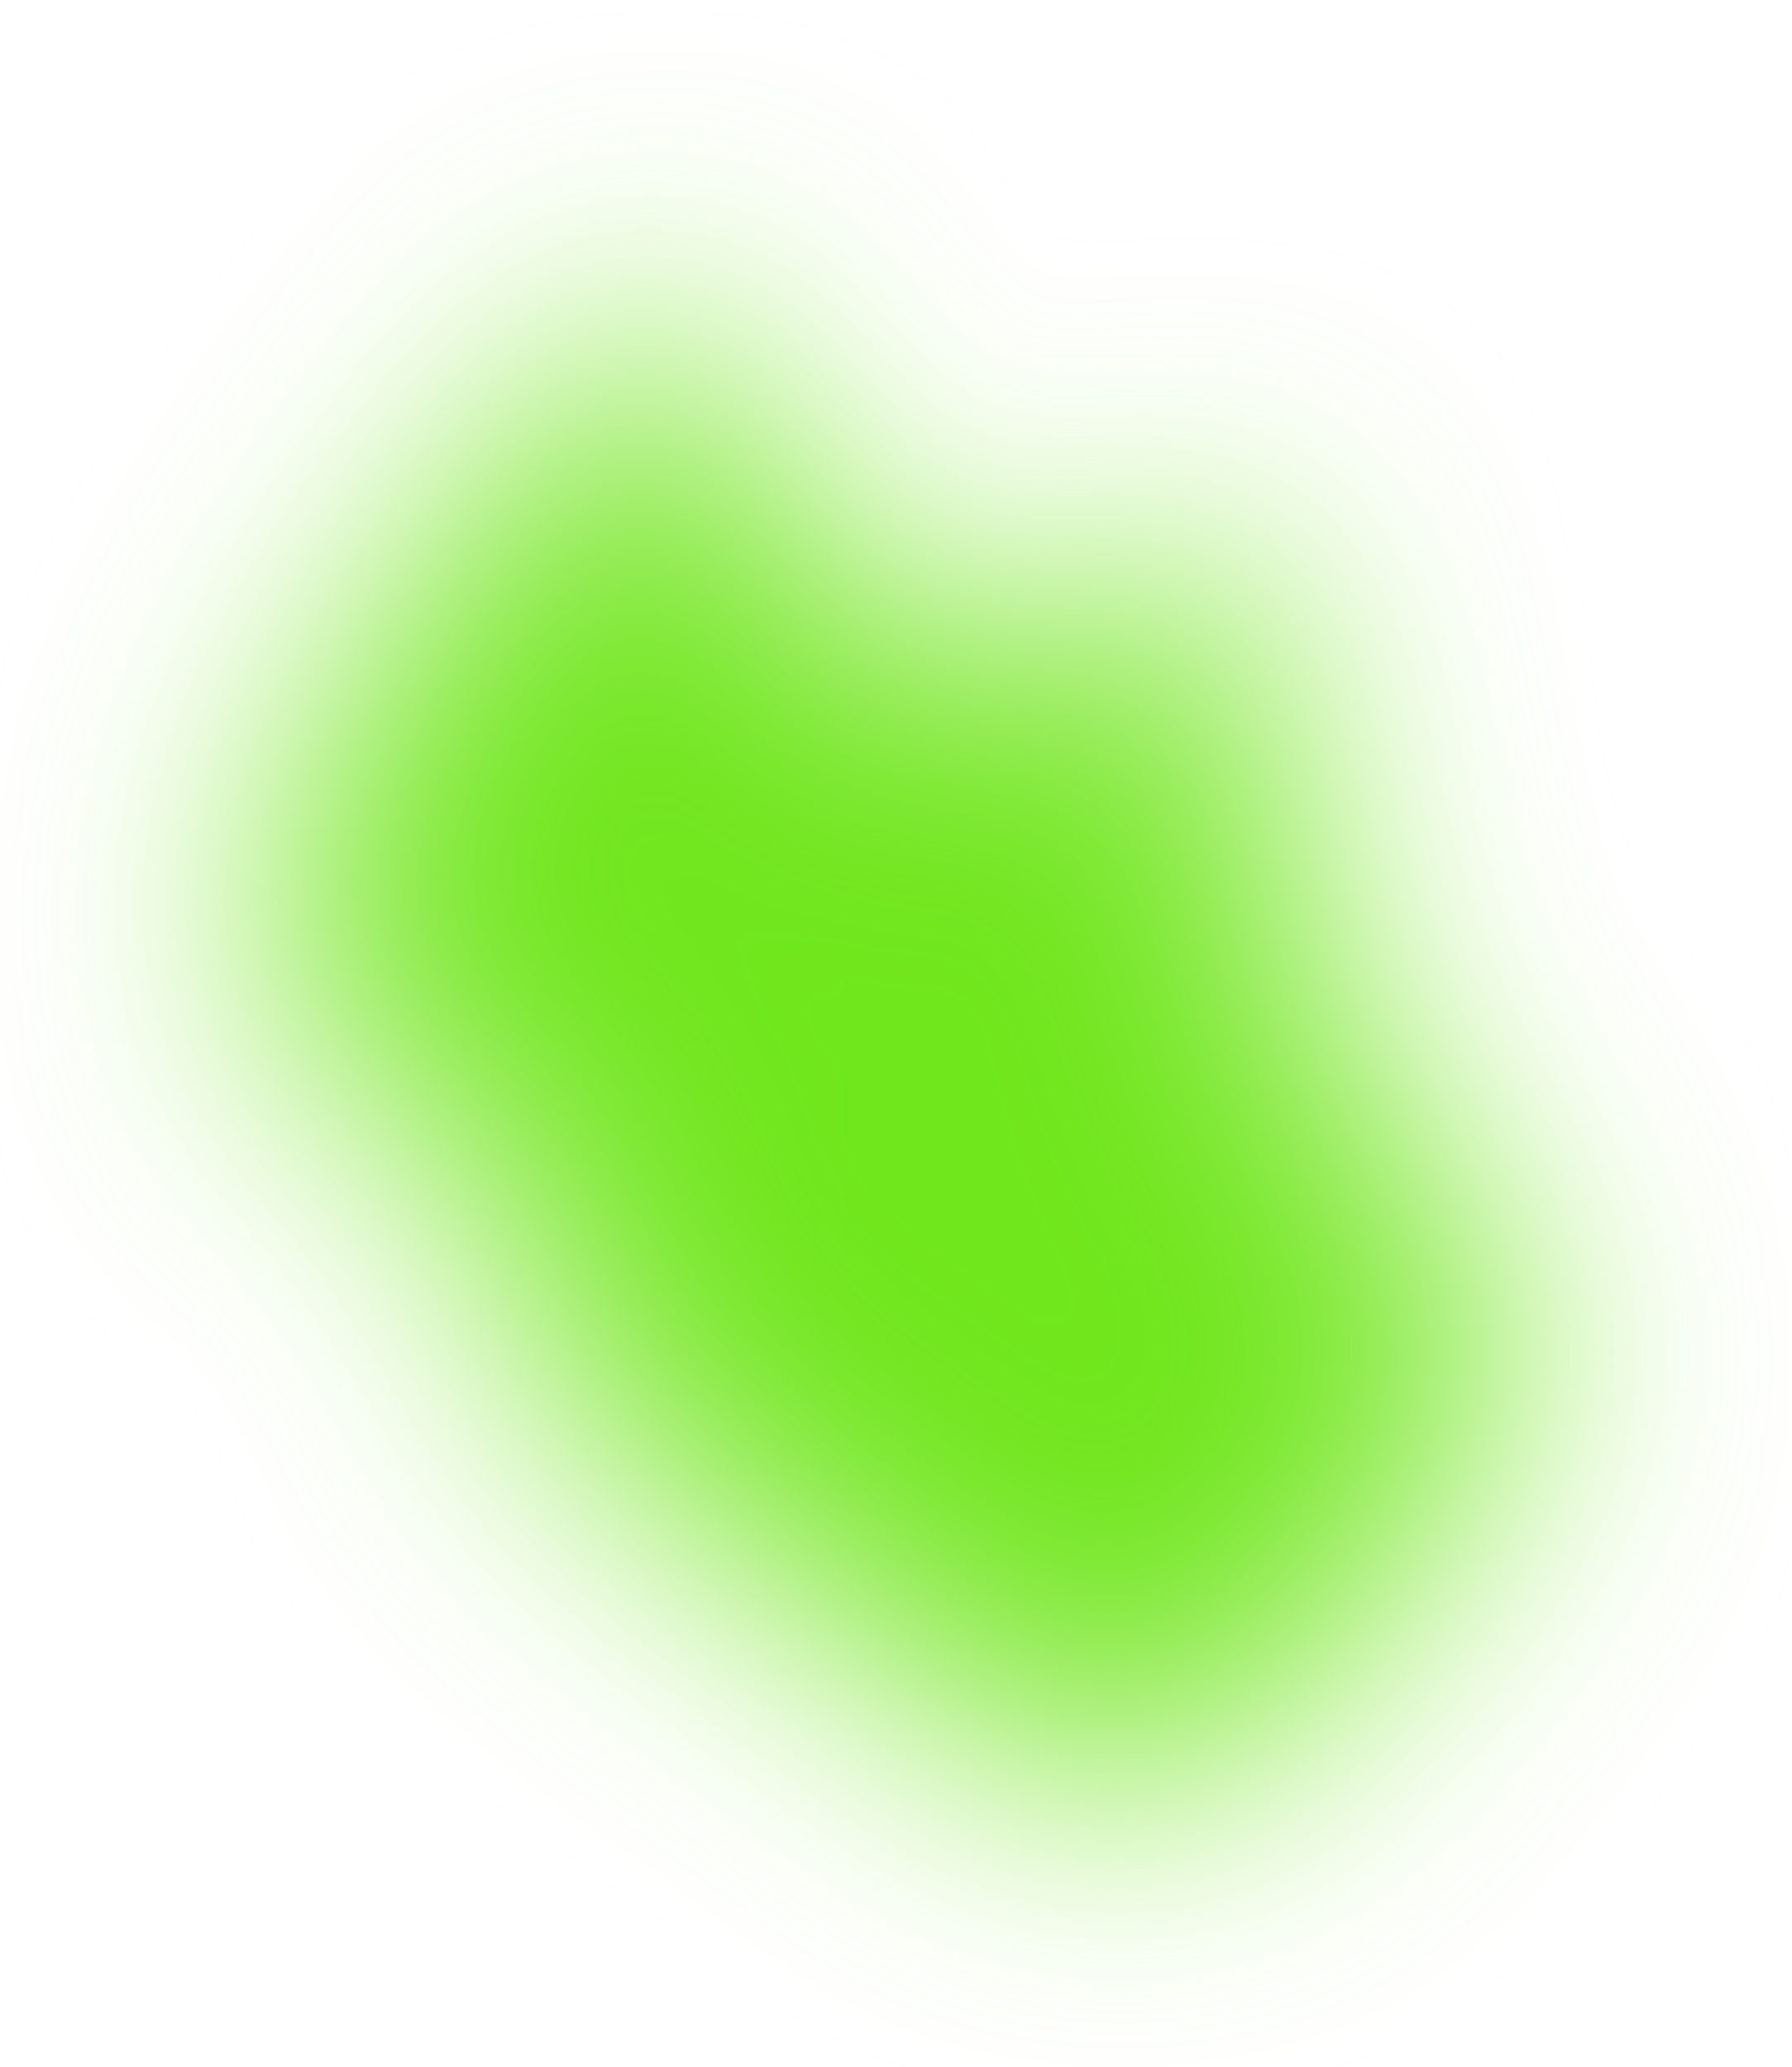
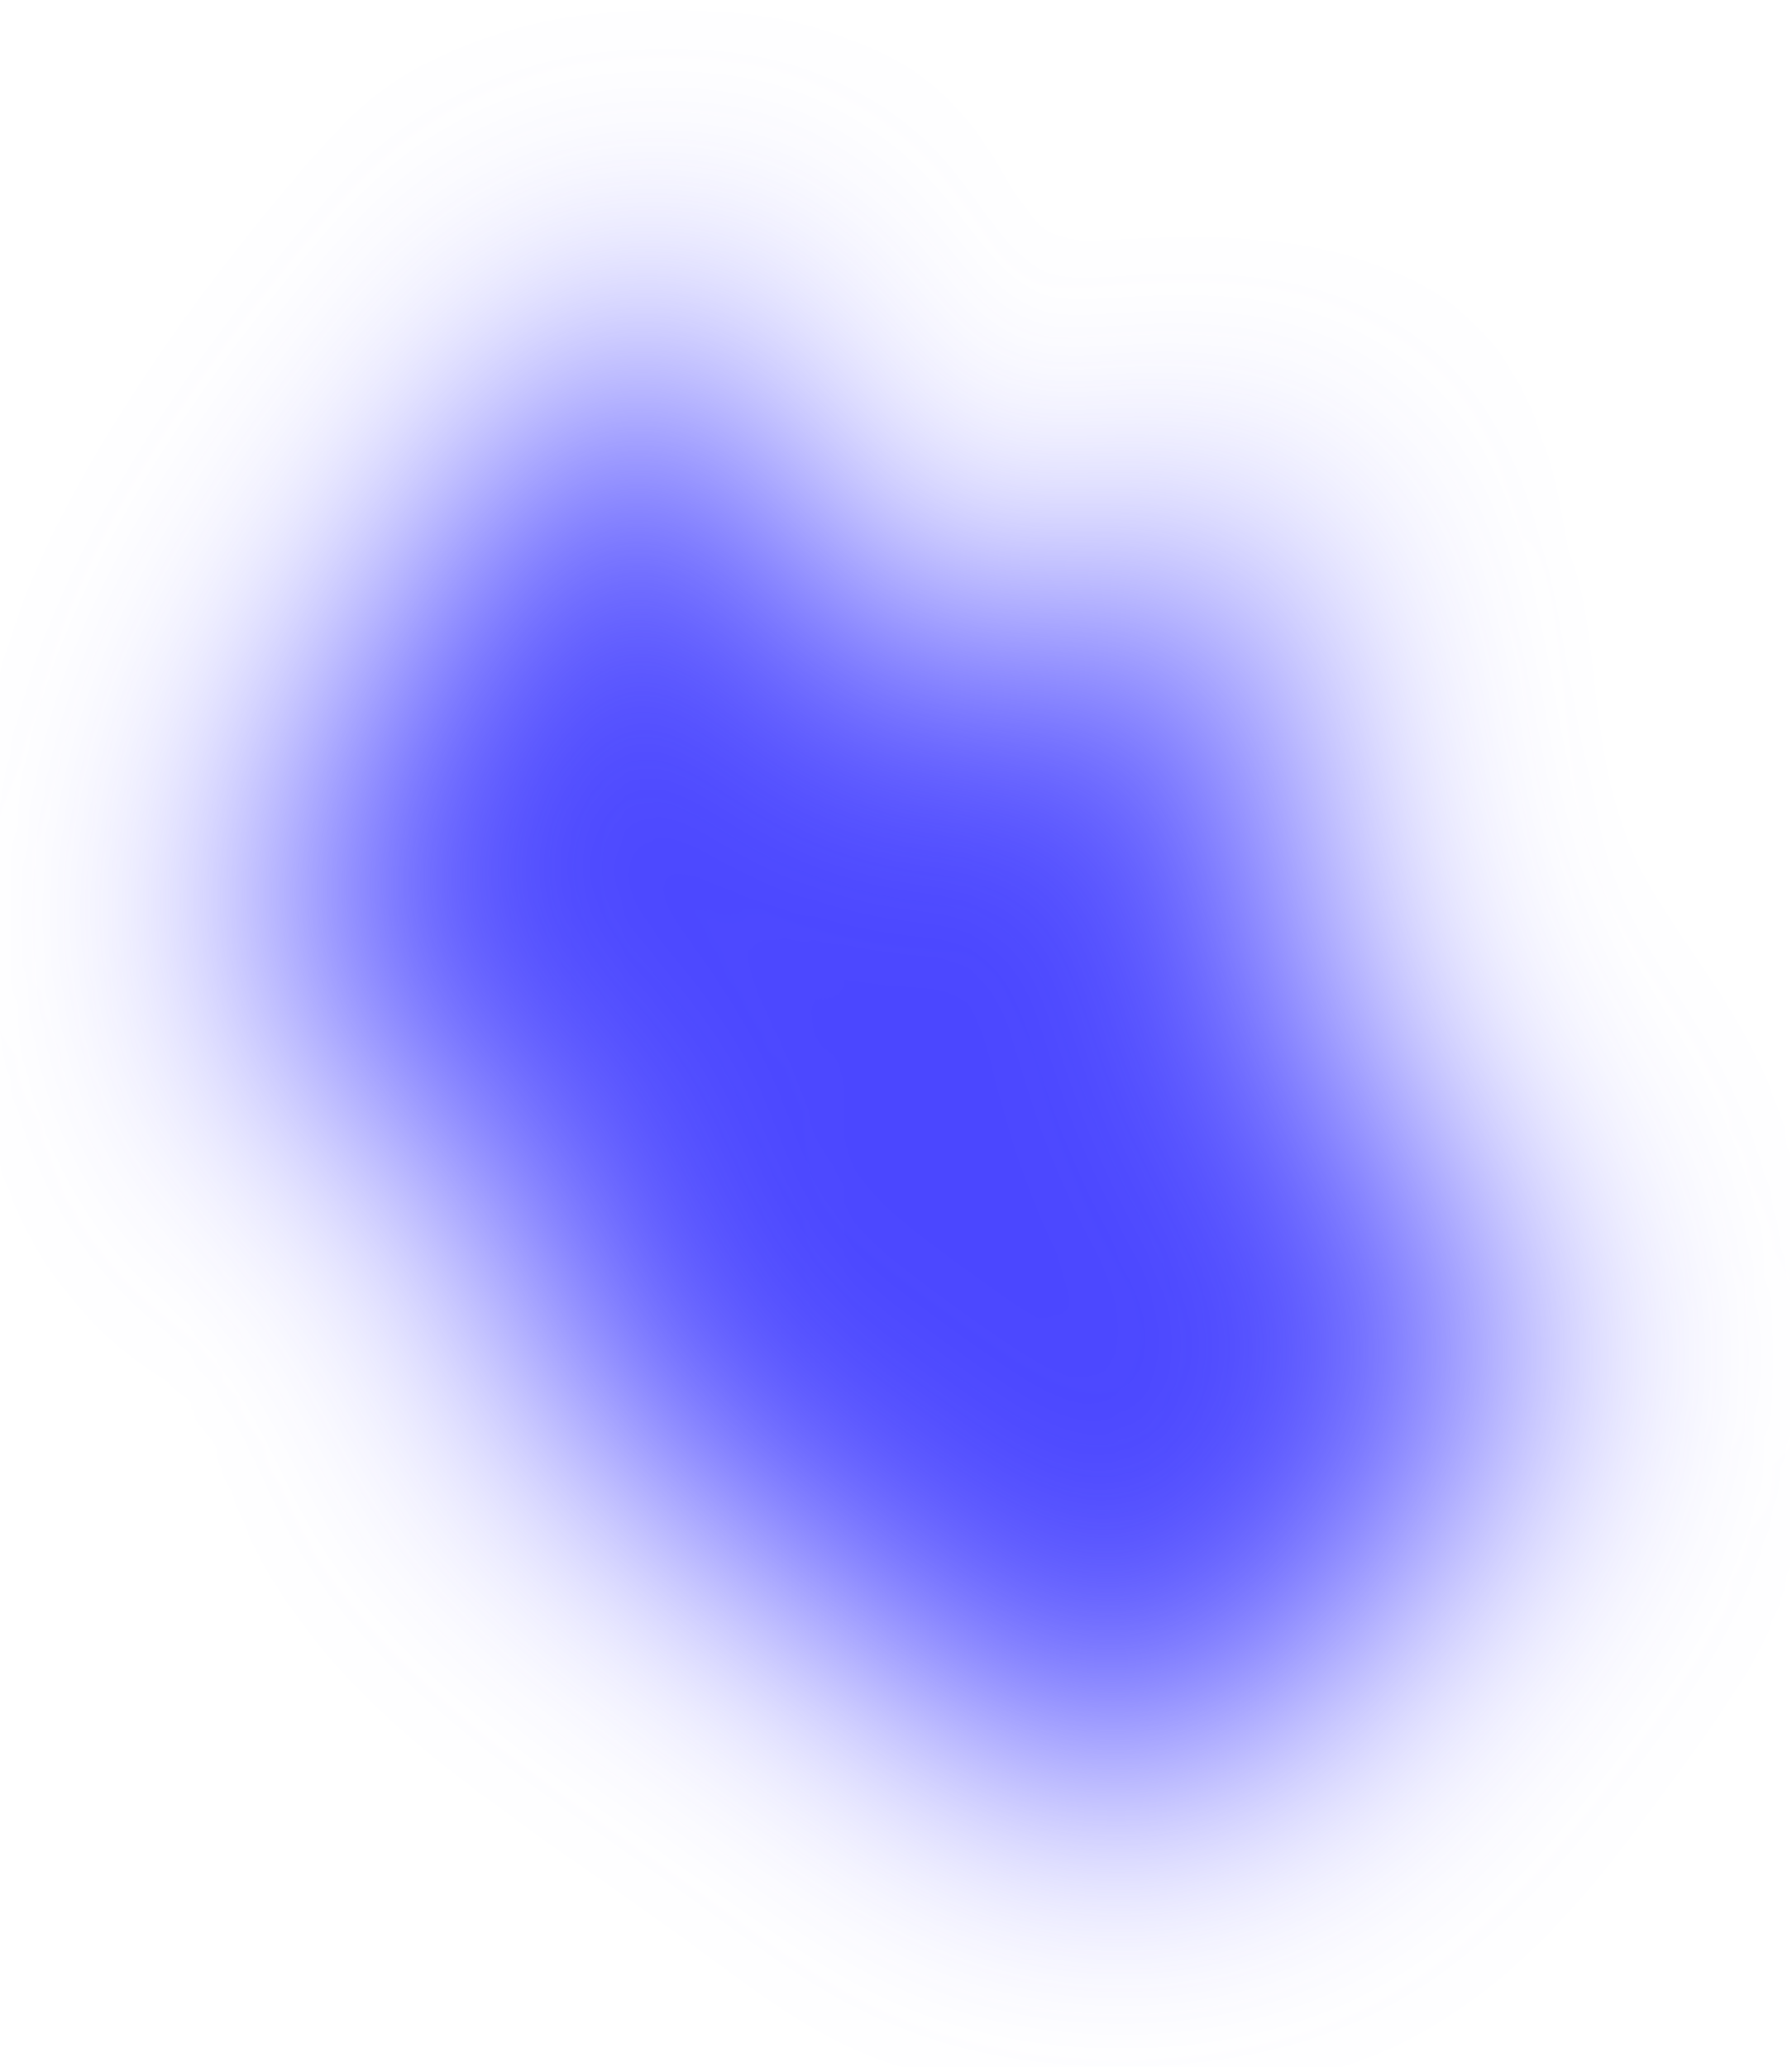
<svg xmlns="http://www.w3.org/2000/svg" width="597" height="689" viewBox="0 0 597 689" fill="none">
  <g filter="url(#filter0_f_230_444)">
-     <path d="M154.609 380.543C-18.553 332.689 228.297 93 228.297 93C228.297 93 287.102 296.742 368.159 202.17C449.216 107.599 392.541 296.743 466.341 383.067C540.141 469.391 481.271 494.453 481.271 494.453C481.271 494.453 404.529 636.961 341.979 584.247C279.428 531.534 206.793 498.2 179.289 451.8C154.489 409.96 171.019 394.986 197.013 391.875C184.626 388.699 170.547 384.948 154.609 380.543Z" fill="#70E61C" />
+     <path d="M154.609 380.543C-18.553 332.689 228.297 93 228.297 93C228.297 93 287.102 296.742 368.159 202.17C449.216 107.599 392.541 296.743 466.341 383.067C540.141 469.391 481.271 494.453 481.271 494.453C481.271 494.453 404.529 636.961 341.979 584.247C279.428 531.534 206.793 498.2 179.289 451.8C154.489 409.96 171.019 394.986 197.013 391.875C184.626 388.699 170.547 384.948 154.609 380.543Z" fill="rgb(75, 71, 255)" />
  </g>
  <defs>
    <filter id="filter0_f_230_444" x="0" y="0" width="596.516" height="688.947" filterUnits="userSpaceOnUse" color-interpolation-filters="sRGB">
      <feFlood flood-opacity="0" result="BackgroundImageFix" />
      <feBlend mode="normal" in="SourceGraphic" in2="BackgroundImageFix" result="shape" />
      <feGaussianBlur stdDeviation="46.5" result="effect1_foregroundBlur_230_444" />
    </filter>
  </defs>
</svg>
